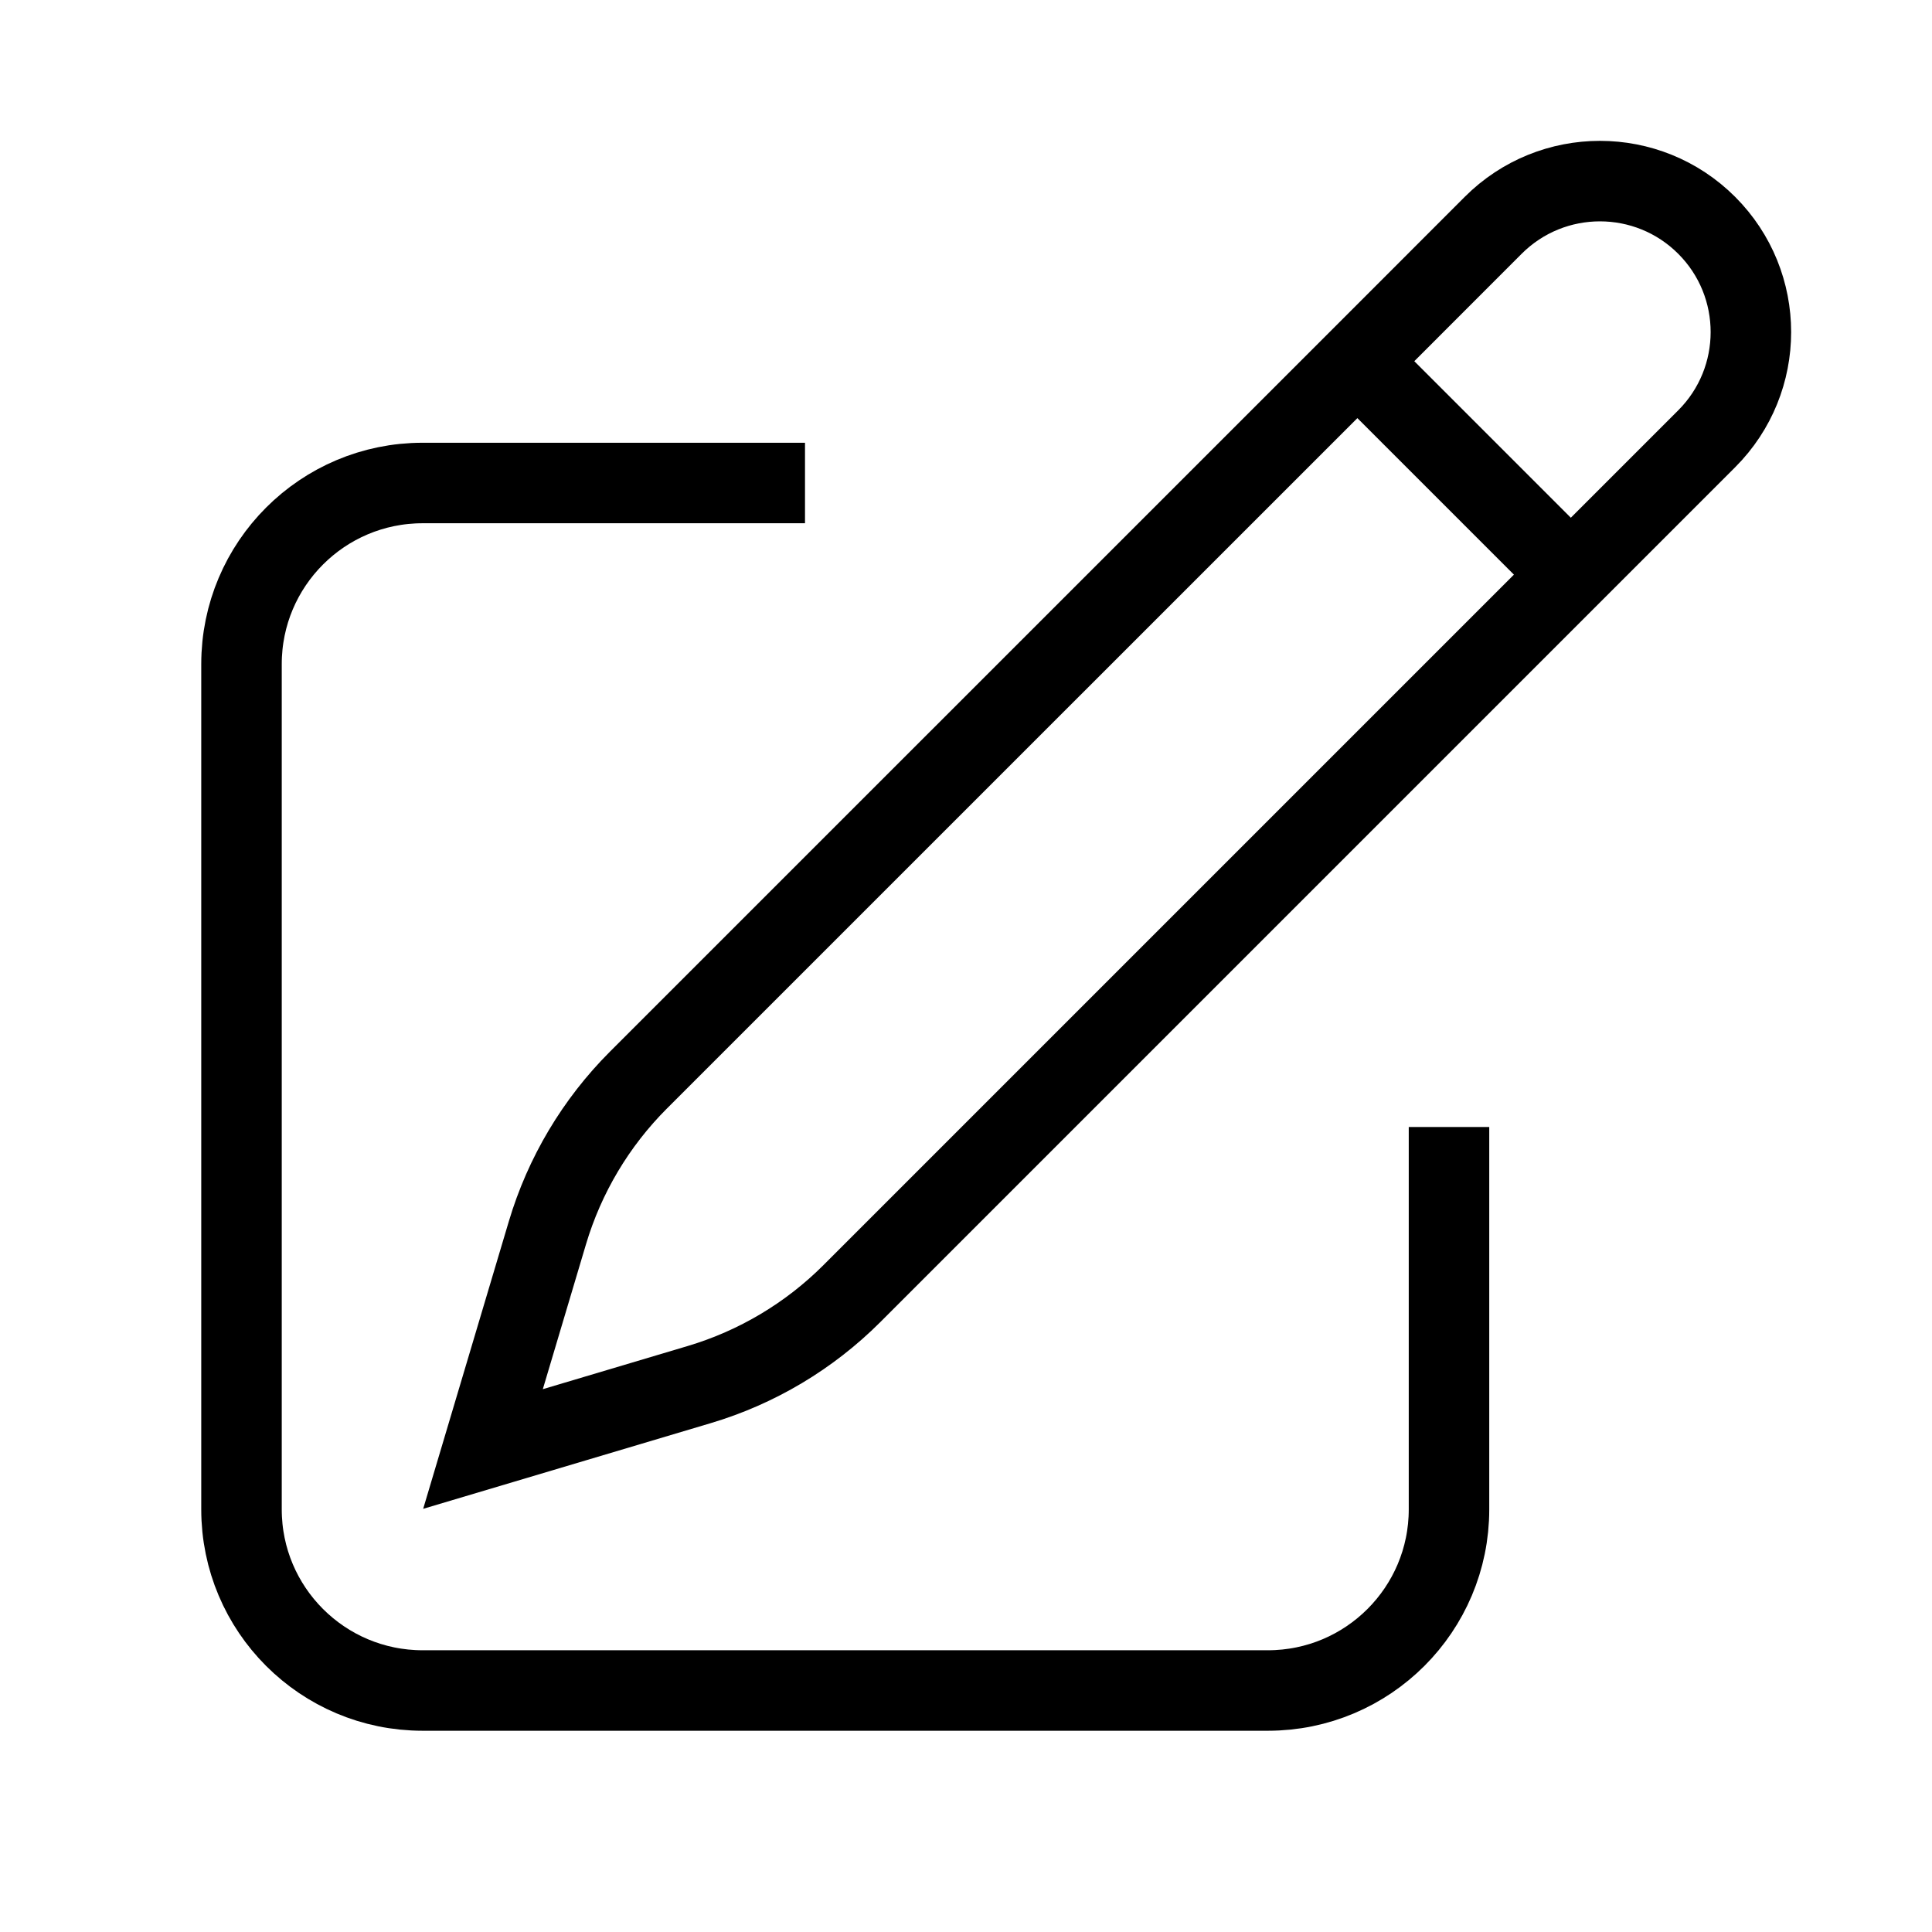
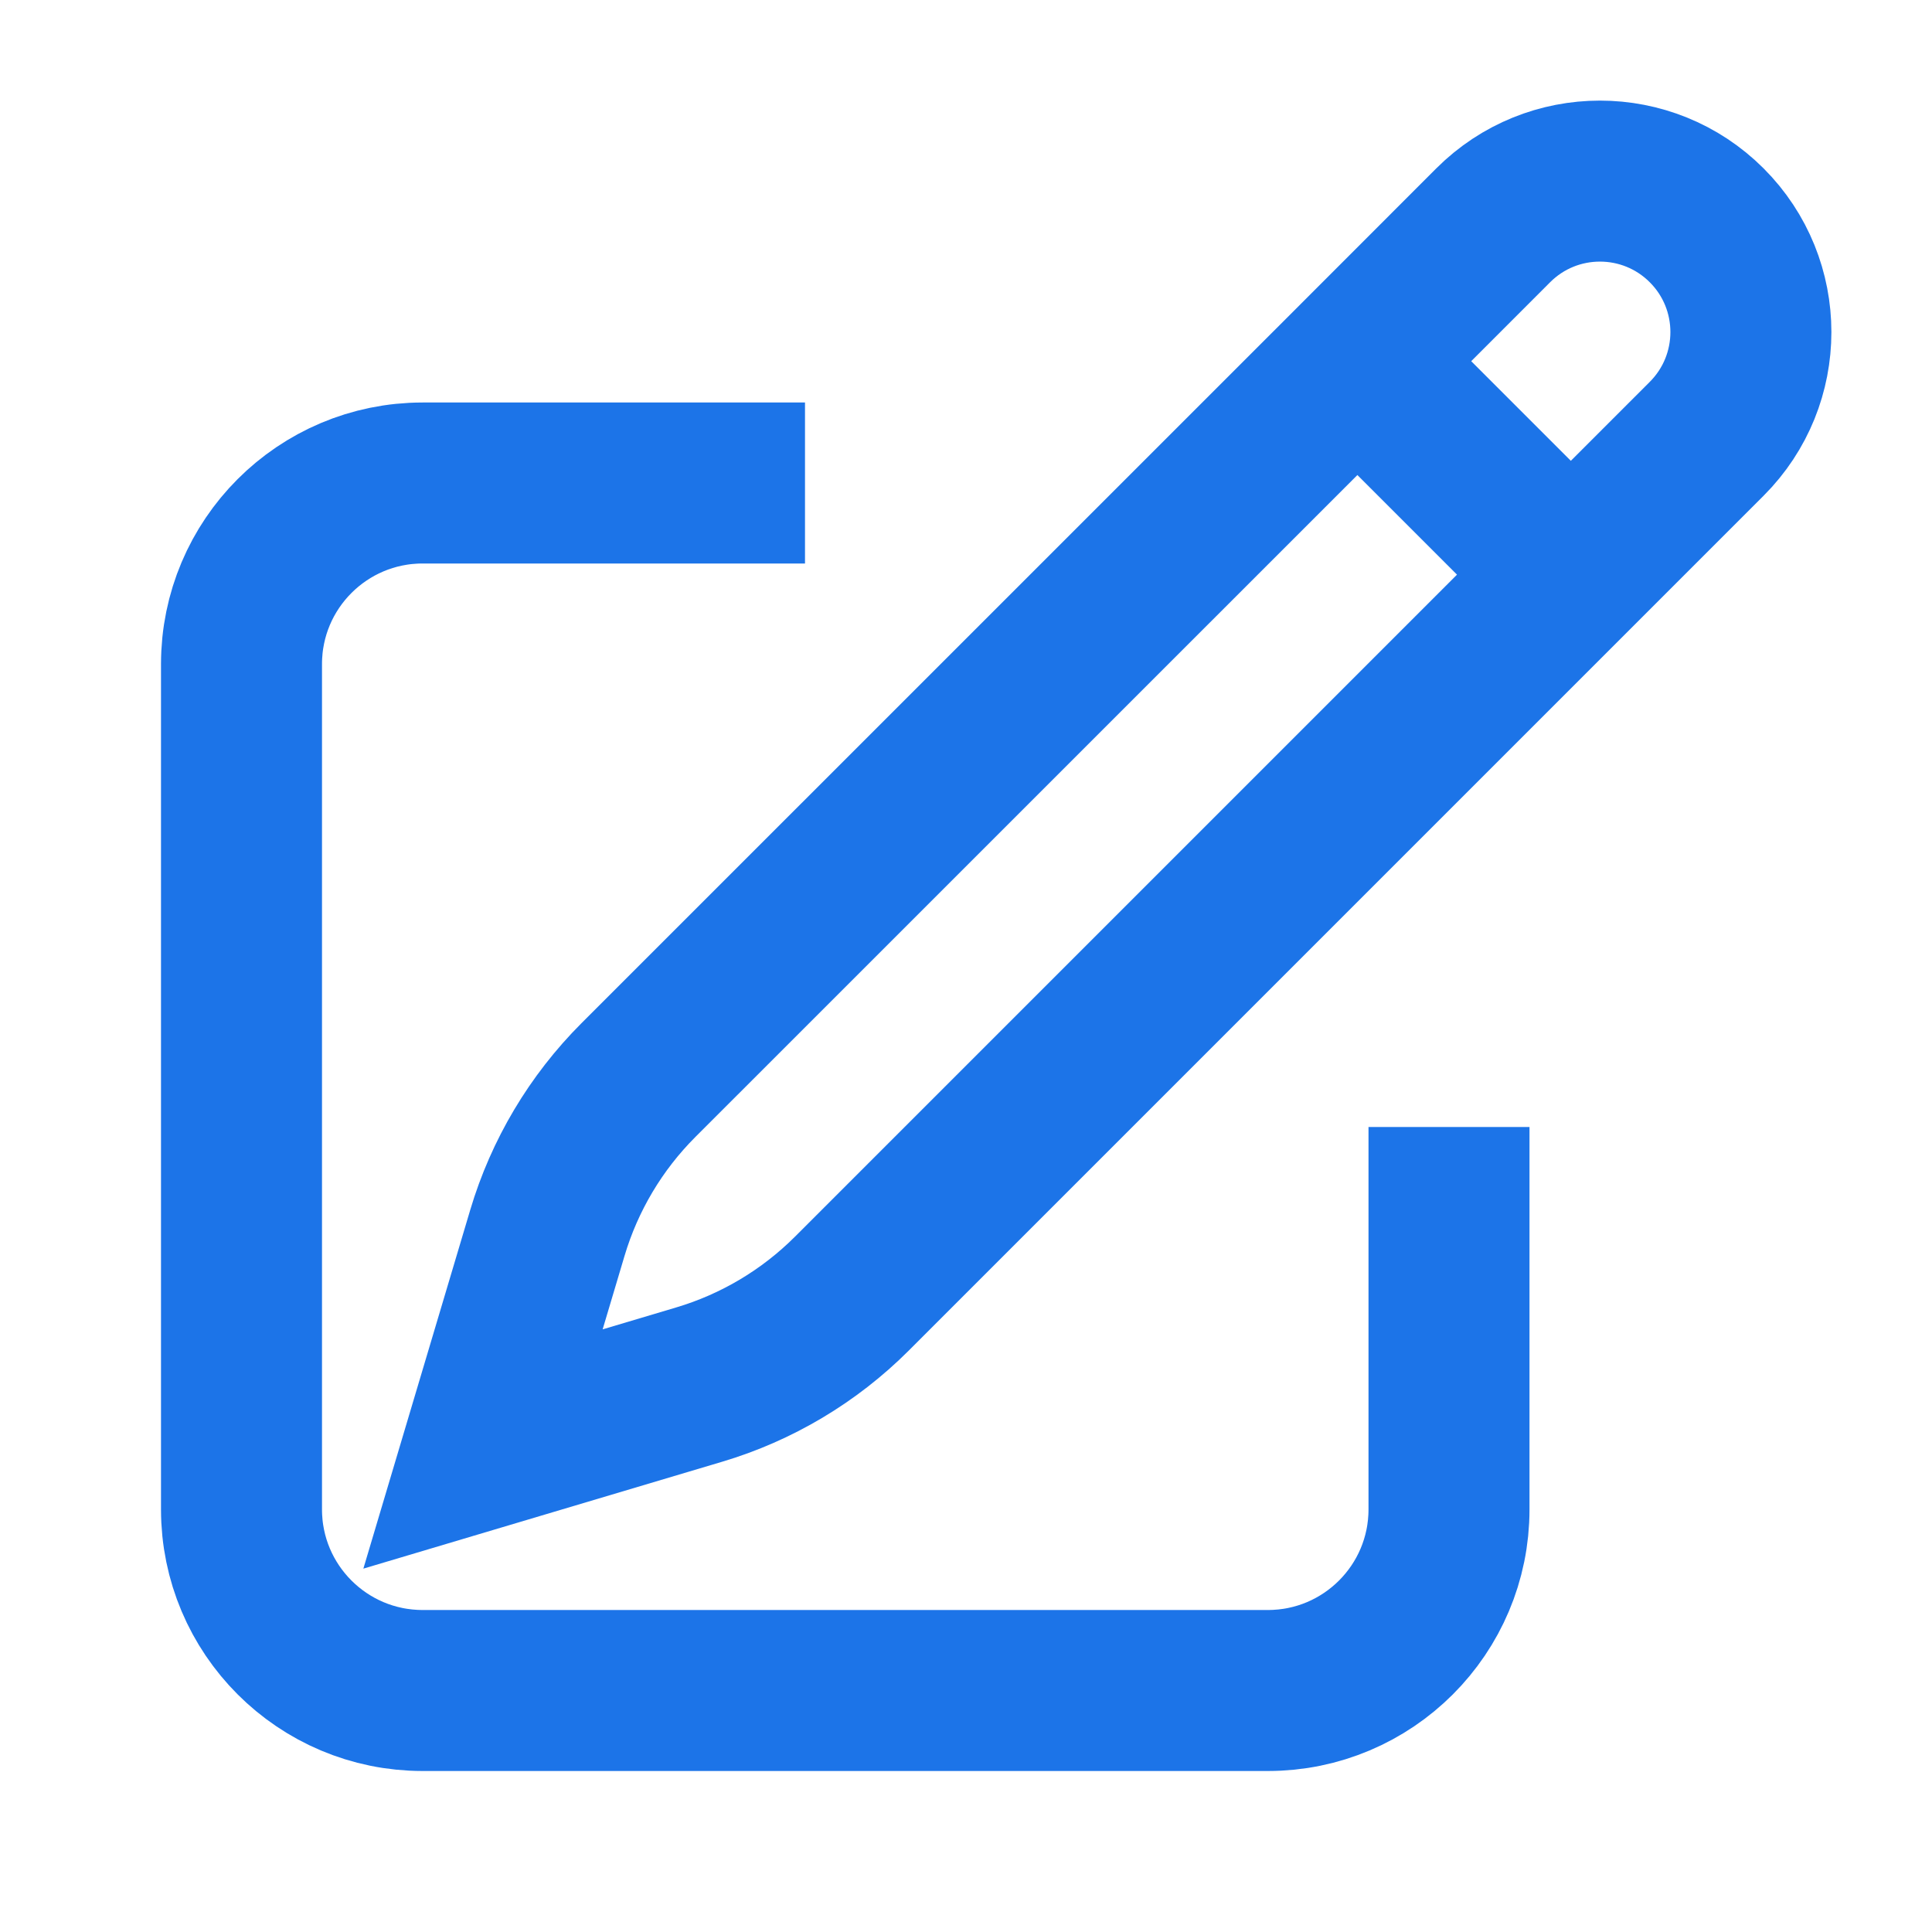
<svg xmlns="http://www.w3.org/2000/svg" fill="none" viewBox="0 0 24 24" strokeWidth="1.5" stroke="currentColor" className="w-5 h-5">
-   <path strokeLinecap="round" strokeLinejoin="round" d="M16.862 4.487l1.687-1.688a1.875 1.875 0 112.652 2.652L10.582 16.07a4.5 4.5 0 01-1.897 1.13L6 18l.8-2.685a4.5 4.5 0 011.13-1.897l8.932-8.931zm0 0L19.5 7.125M18 14v4.75A2.25 2.25 0 0115.75 21H5.25A2.25 2.25 0 013 18.75V8.25A2.25 2.25 0 015.25 6H10" />
+   <path stroke="#1c74e8" stroke-width="2" strokeLinecap="round" strokeLinejoin="round" d="M16.862 4.487l1.687-1.688a1.875 1.875 0 112.652 2.652L10.582 16.07a4.5 4.5 0 01-1.897 1.13L6 18l.8-2.685a4.5 4.5 0 011.13-1.897l8.932-8.931zm0 0L19.5 7.125M18 14v4.75A2.25 2.25 0 0115.75 21H5.25A2.25 2.25 0 013 18.75V8.25A2.25 2.25 0 015.25 6H10" />
</svg>
